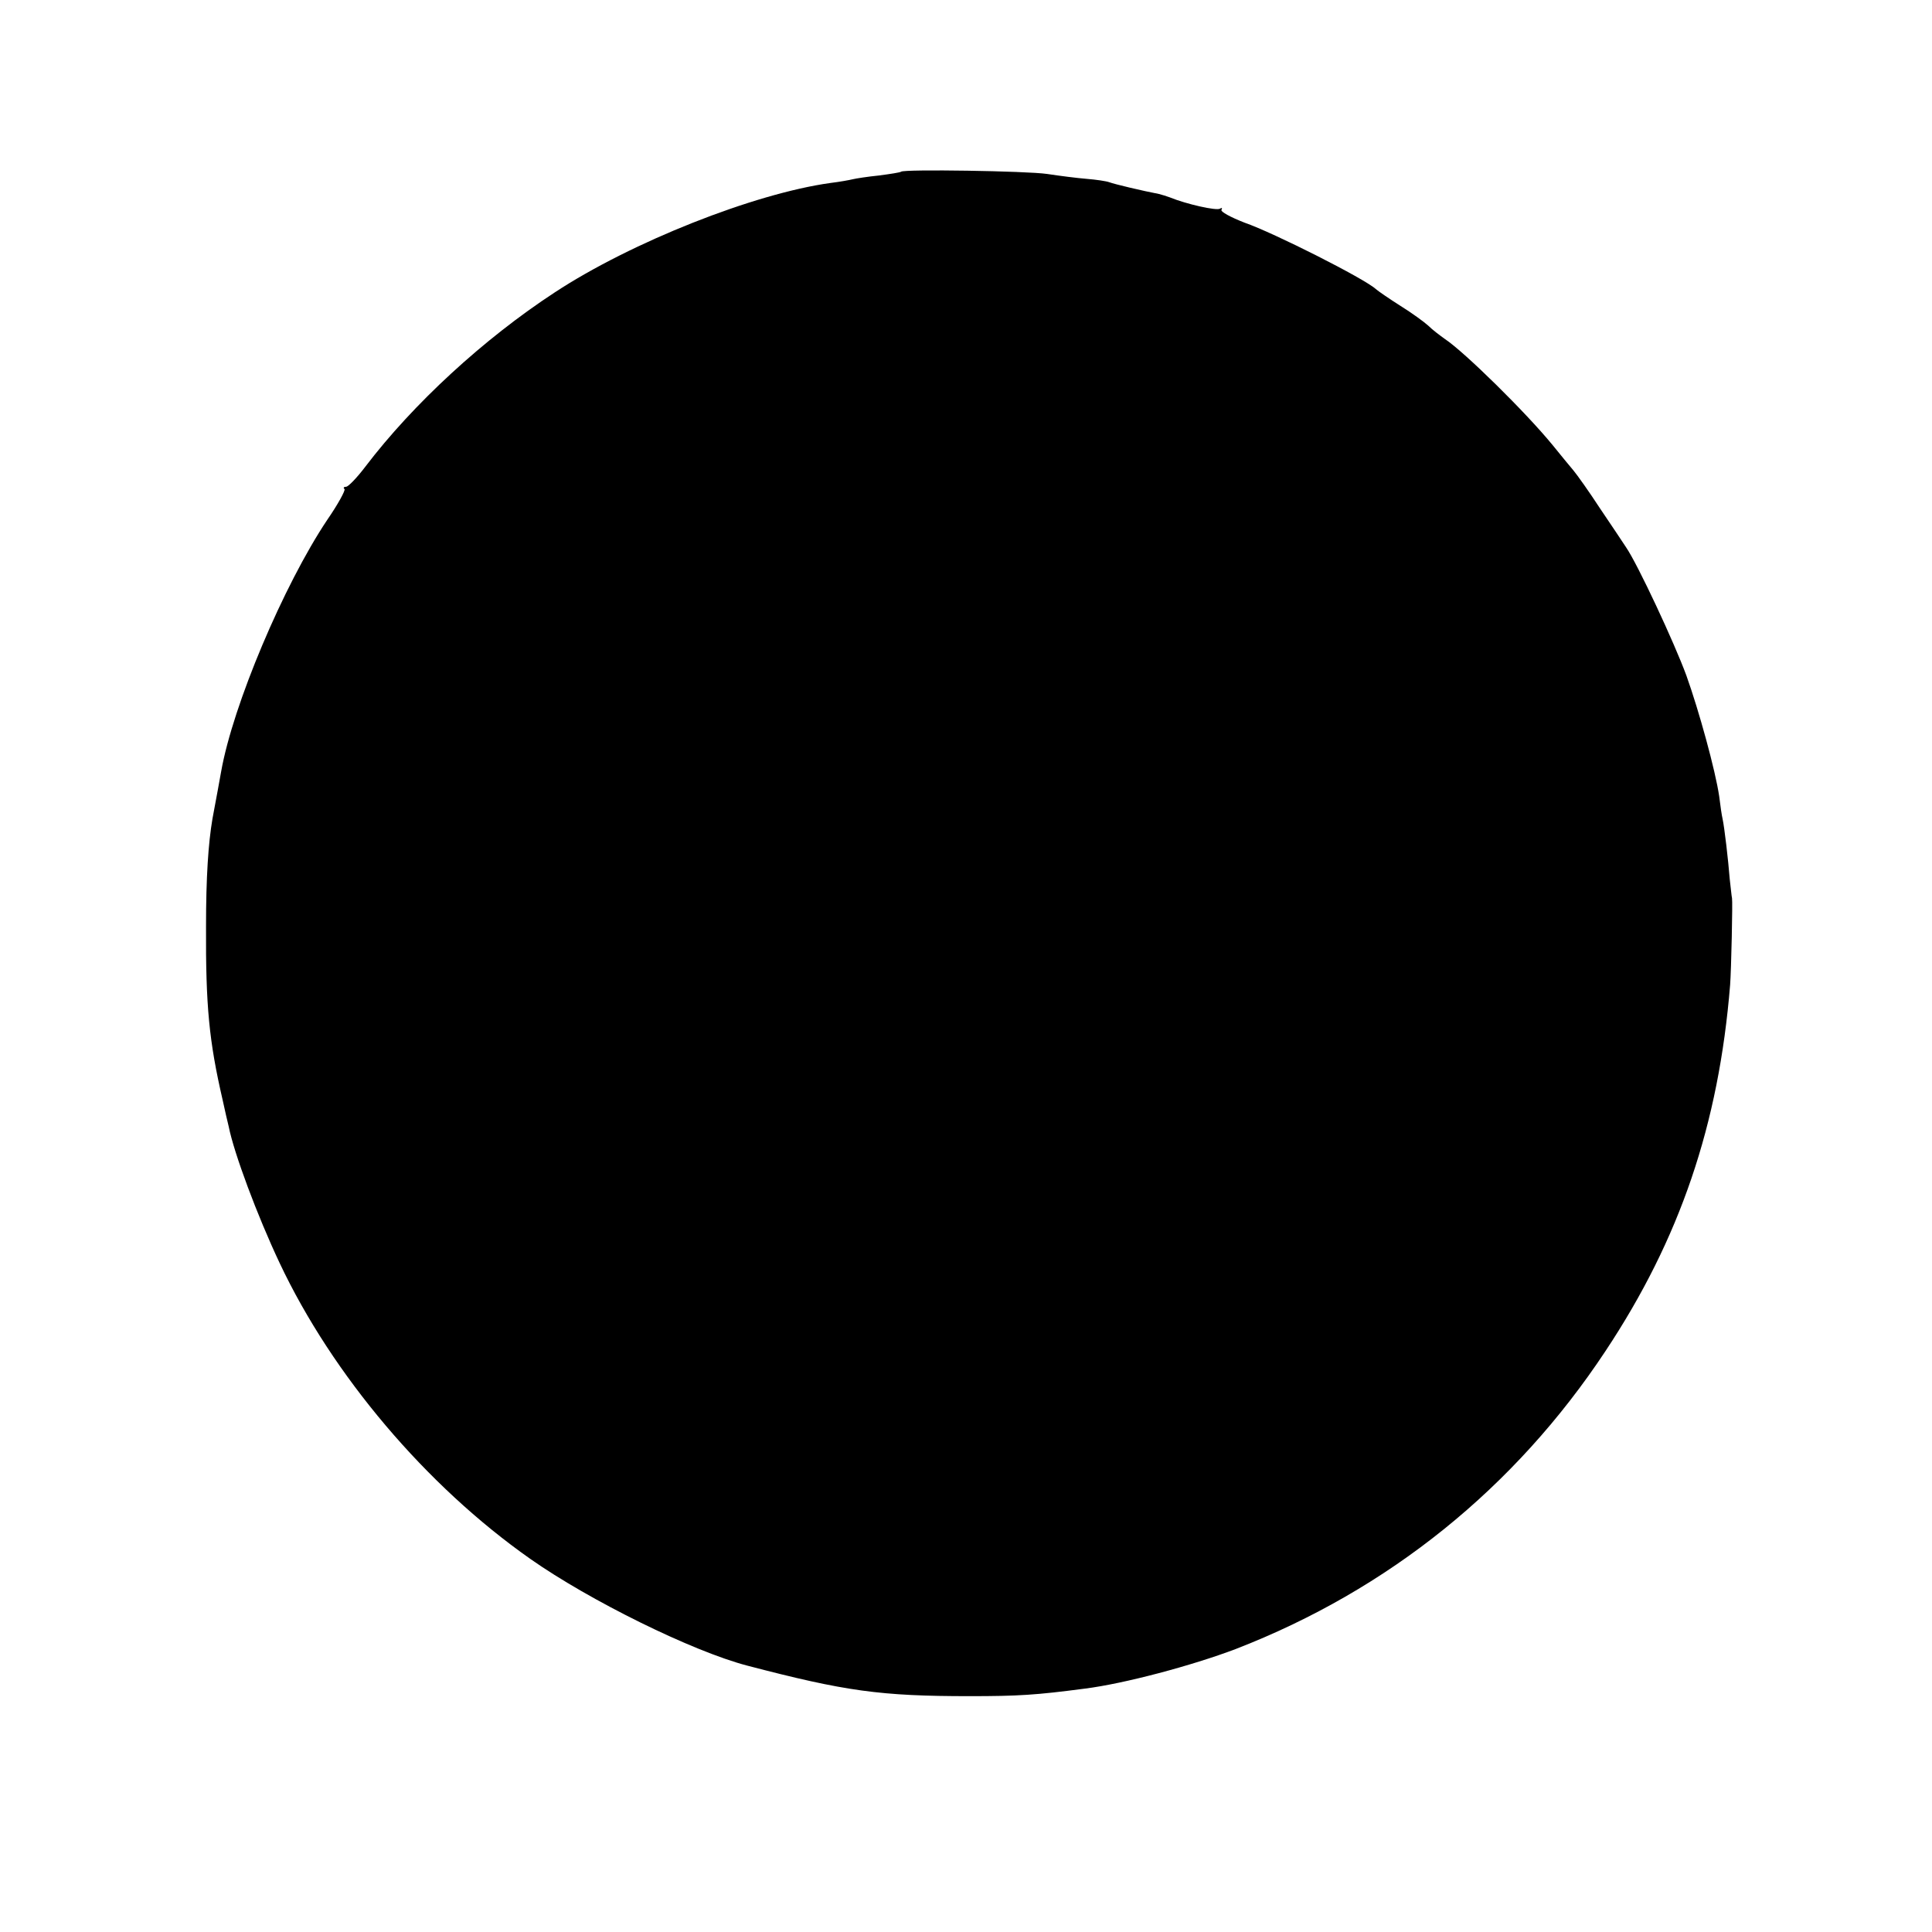
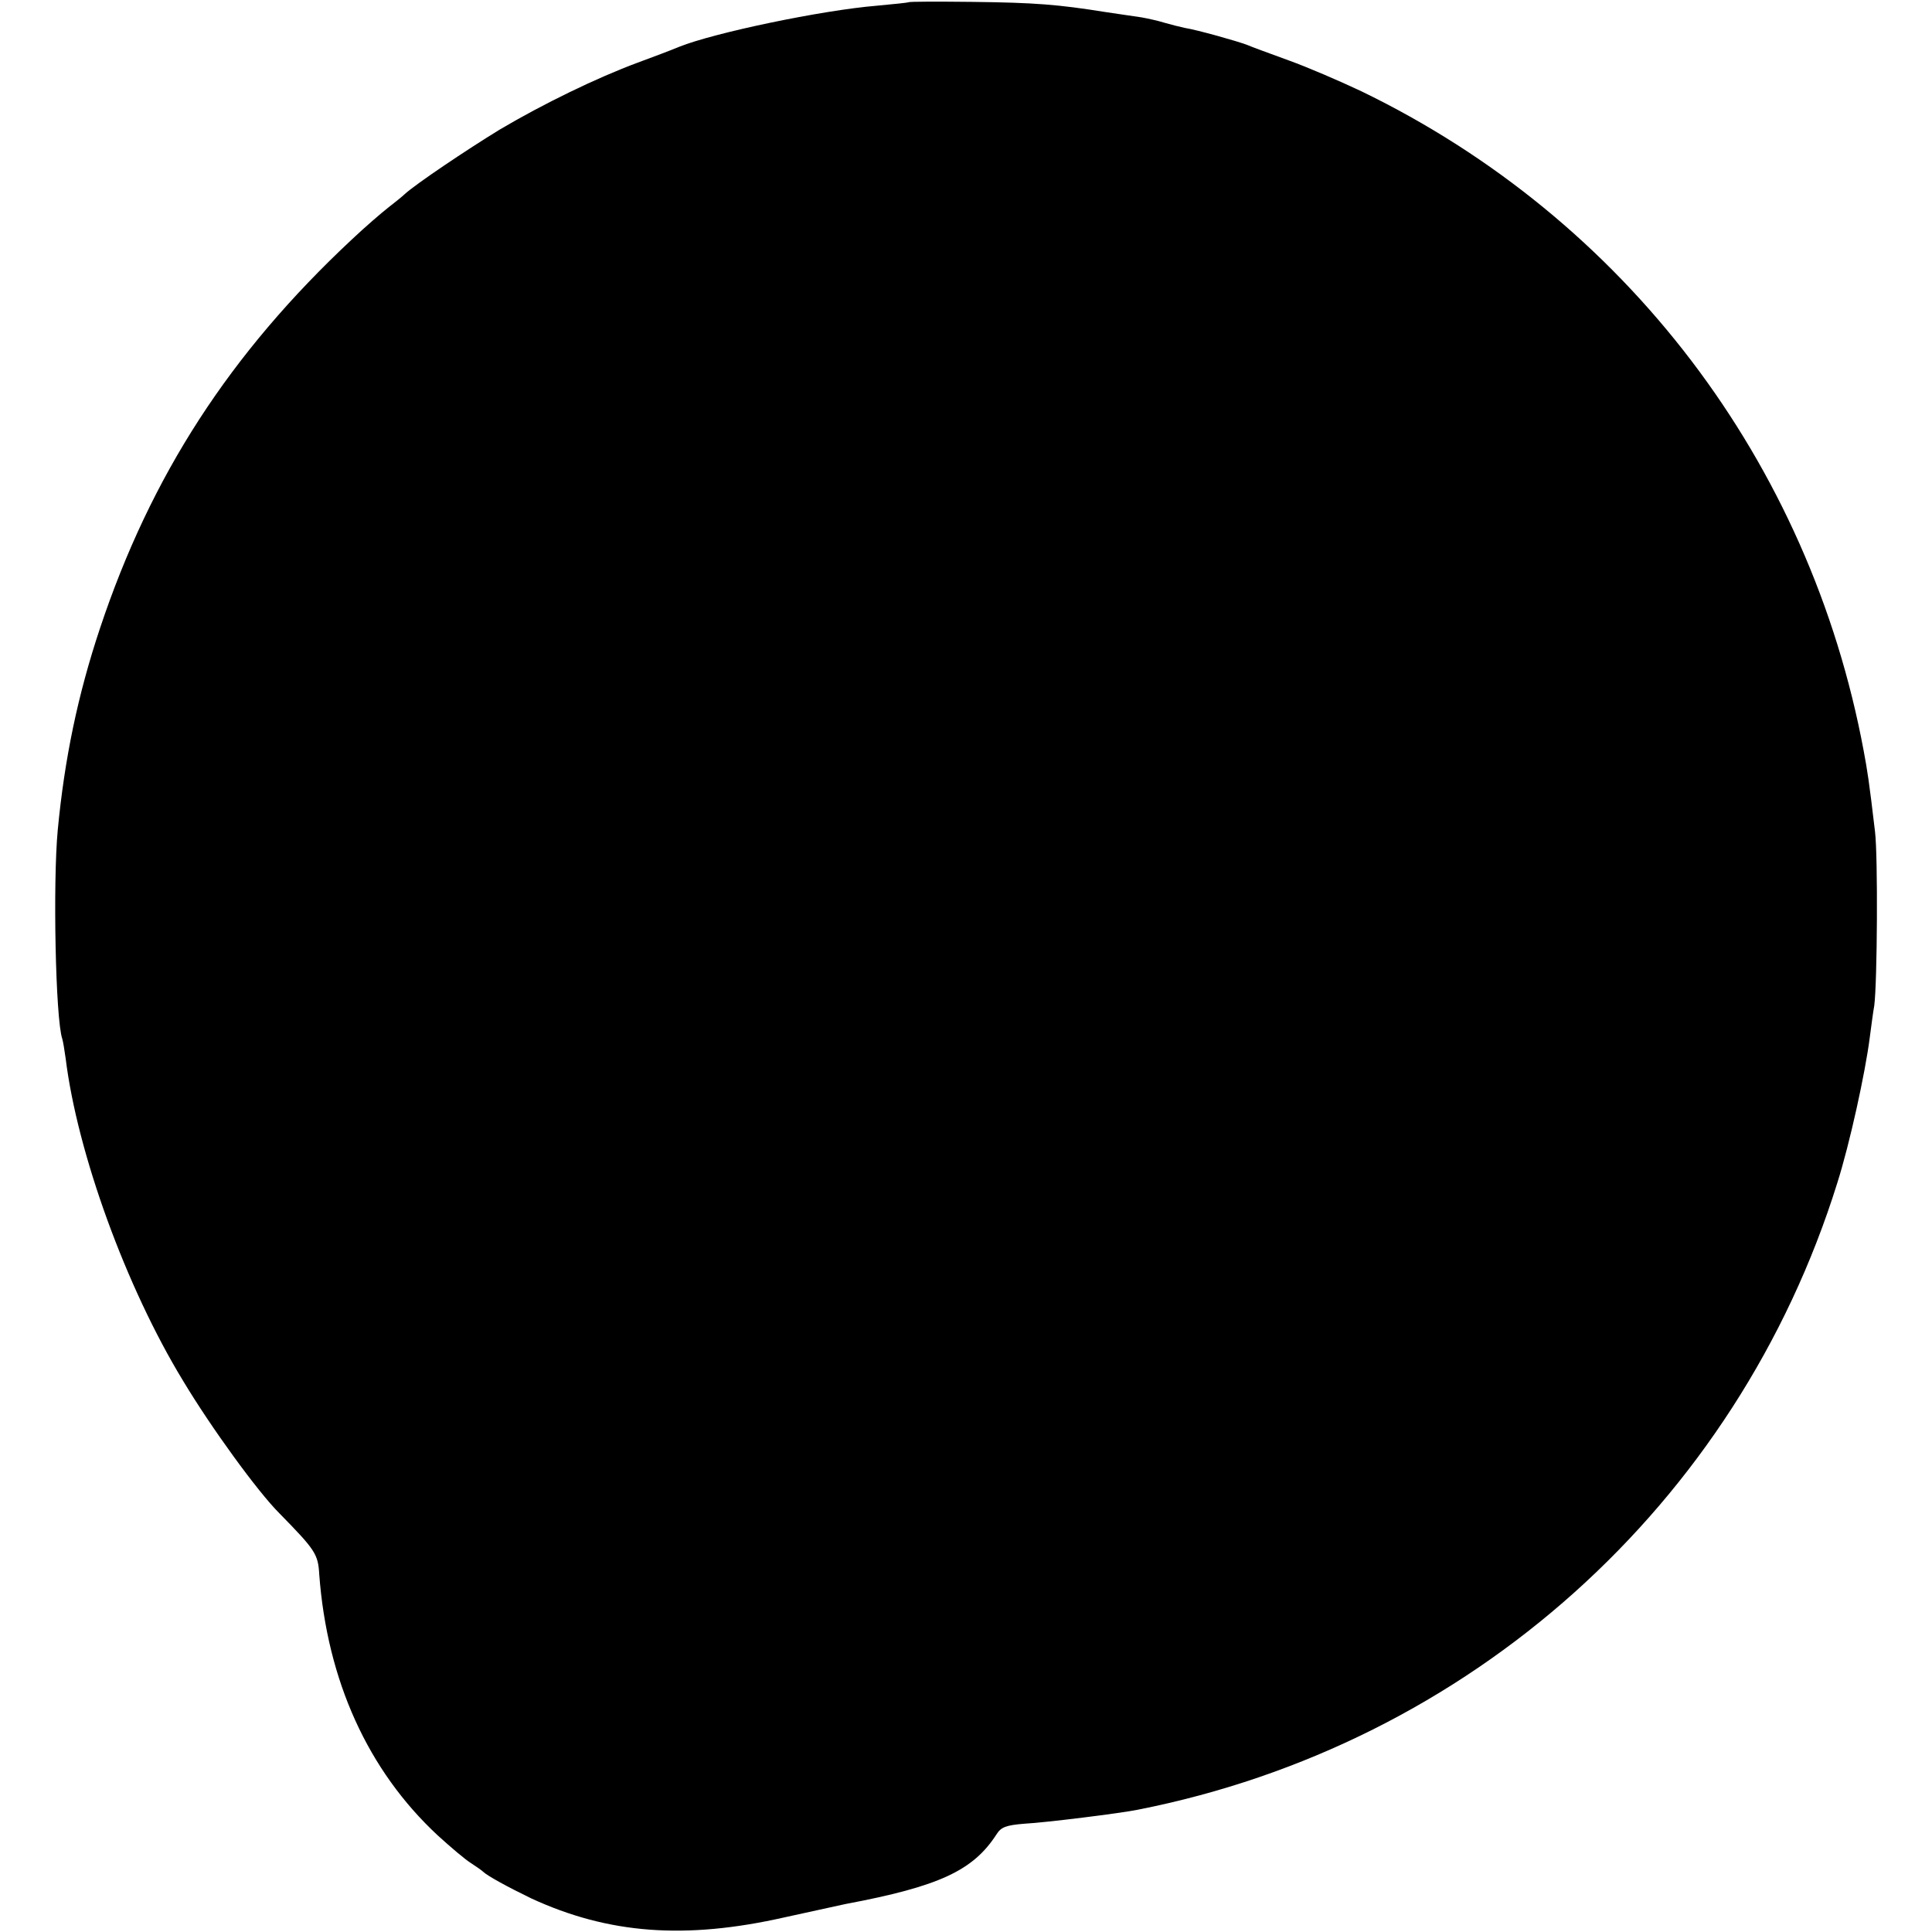
<svg xmlns="http://www.w3.org/2000/svg" version="1.0" width="512pt" height="512pt" viewBox="0 0 512 512" preserveAspectRatio="xMidYMid meet">
  <g transform="translate(0,512) scale(0.1,-0.1)" fill="#000000" stroke="none">
-     <path d="M2388 4665 c-2 -2 -28 -6 -58 -10 -30 -3 -62 -8 -70 -10 -8 -2 -35 -7 -60 -10 -201 -28 -526 -156 -730 -290 -188 -123 -375 -295 -502 -462 -22 -29 -45 -53 -51 -53 -6 0 -8 -3 -4 -6 3 -3 -17 -40 -46 -82 -115 -172 -250 -491 -281 -667 -3 -16 -13 -73 -23 -125 -11 -65 -17 -154 -17 -285 -1 -211 8 -304 44 -460 6 -27 13 -59 16 -70 14 -71 76 -237 135 -362 140 -297 388 -590 664 -784 158 -111 430 -245 575 -283 260 -68 353 -81 590 -81 128 0 176 3 305 20 104 13 284 61 400 105 405 157 740 427 980 790 197 297 300 600 330 970 3 39 7 222 5 230 -1 3 -3 25 -6 50 -4 51 -14 137 -19 160 -2 8 -6 35 -9 60 -10 68 -53 225 -87 320 -32 87 -129 295 -160 340 -9 14 -40 60 -69 103 -28 43 -60 88 -70 100 -10 12 -35 42 -55 67 -72 88 -234 247 -285 281 -14 10 -34 25 -45 36 -11 10 -44 34 -73 52 -30 19 -59 39 -66 45 -29 27 -270 149 -348 176 -36 14 -64 29 -61 34 3 5 1 6 -4 3 -9 -6 -89 12 -133 30 -8 3 -21 7 -29 9 -42 8 -118 26 -131 31 -8 3 -35 7 -60 9 -25 2 -72 8 -105 13 -54 8 -380 13 -387 6z" />
+     <path d="M2408 5114 c-2 -1 -39 -5 -83 -9 -147 -12 -433 -72 -525 -109 -19 -8 -69 -27 -110 -42 -108 -40 -250 -109 -365 -177 -90 -55 -222 -144 -252 -171 -6 -6 -26 -22 -44 -36 -18 -14 -62 -52 -97 -85 -323 -302 -532 -625 -667 -1030 -59 -177 -94 -346 -112 -535 -13 -139 -6 -500 12 -553 2 -6 6 -30 9 -52 31 -251 160 -606 311 -854 75 -125 198 -294 255 -351 95 -97 103 -108 106 -162 21 -282 129 -520 314 -692 34 -31 74 -65 89 -74 14 -9 28 -19 31 -22 11 -11 68 -42 128 -71 204 -94 407 -110 672 -50 74 16 146 32 160 35 250 47 339 89 401 185 12 19 25 24 74 28 57 3 257 28 300 37 879 173 1588 808 1854 1661 33 104 74 291 86 385 4 30 9 69 12 85 8 62 10 394 2 461 -16 136 -20 160 -30 214 -143 767 -633 1410 -1331 1748 -57 27 -143 64 -193 82 -49 18 -99 36 -110 41 -26 10 -133 40 -165 45 -14 3 -38 9 -55 14 -16 5 -43 11 -60 14 -16 2 -59 9 -95 14 -125 20 -186 25 -352 27 -92 1 -169 1 -170 -1z" />
  </g>
</svg>
